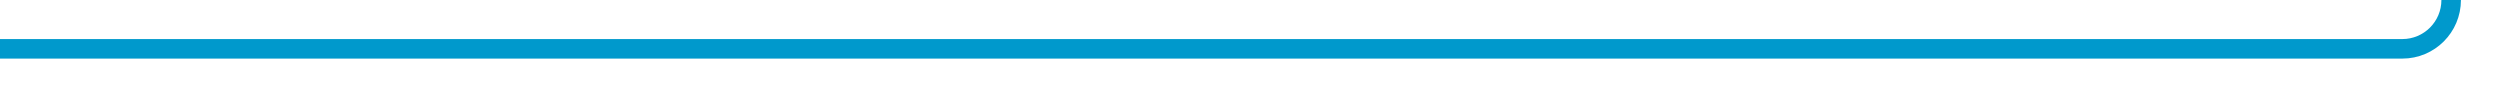
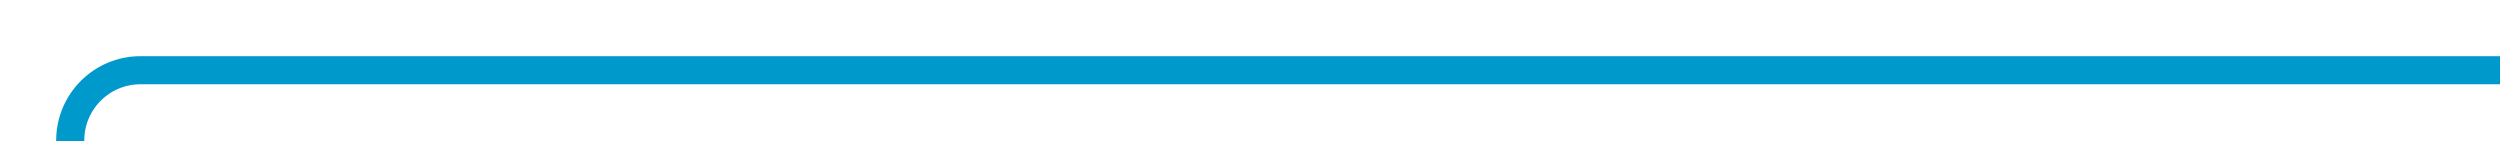
- <svg xmlns="http://www.w3.org/2000/svg" version="1.1" width="256px" height="10px" preserveAspectRatio="xMinYMid meet" viewBox="1807 797  256 8">
-   <path d="M 2309 625  L 2063 625  A 5 5 0 0 0 2058 630 L 2058 796  A 5 5 0 0 1 2053 801 L 1807 801  " stroke-width="2" stroke="#0099cc" fill="none" />
+ <svg xmlns="http://www.w3.org/2000/svg" version="1.1" width="178px" height="10px" preserveAspectRatio="xMinYMid meet" viewBox="1355 797  178 8">
+   <path d="M 1188 3764  L 1355 3764  A 5 5 0 0 0 1360 3759 L 1360 806  A 5 5 0 0 1 1365 801 L 1533 801  " stroke-width="2" stroke="#0099cc" fill="none" />
</svg>
